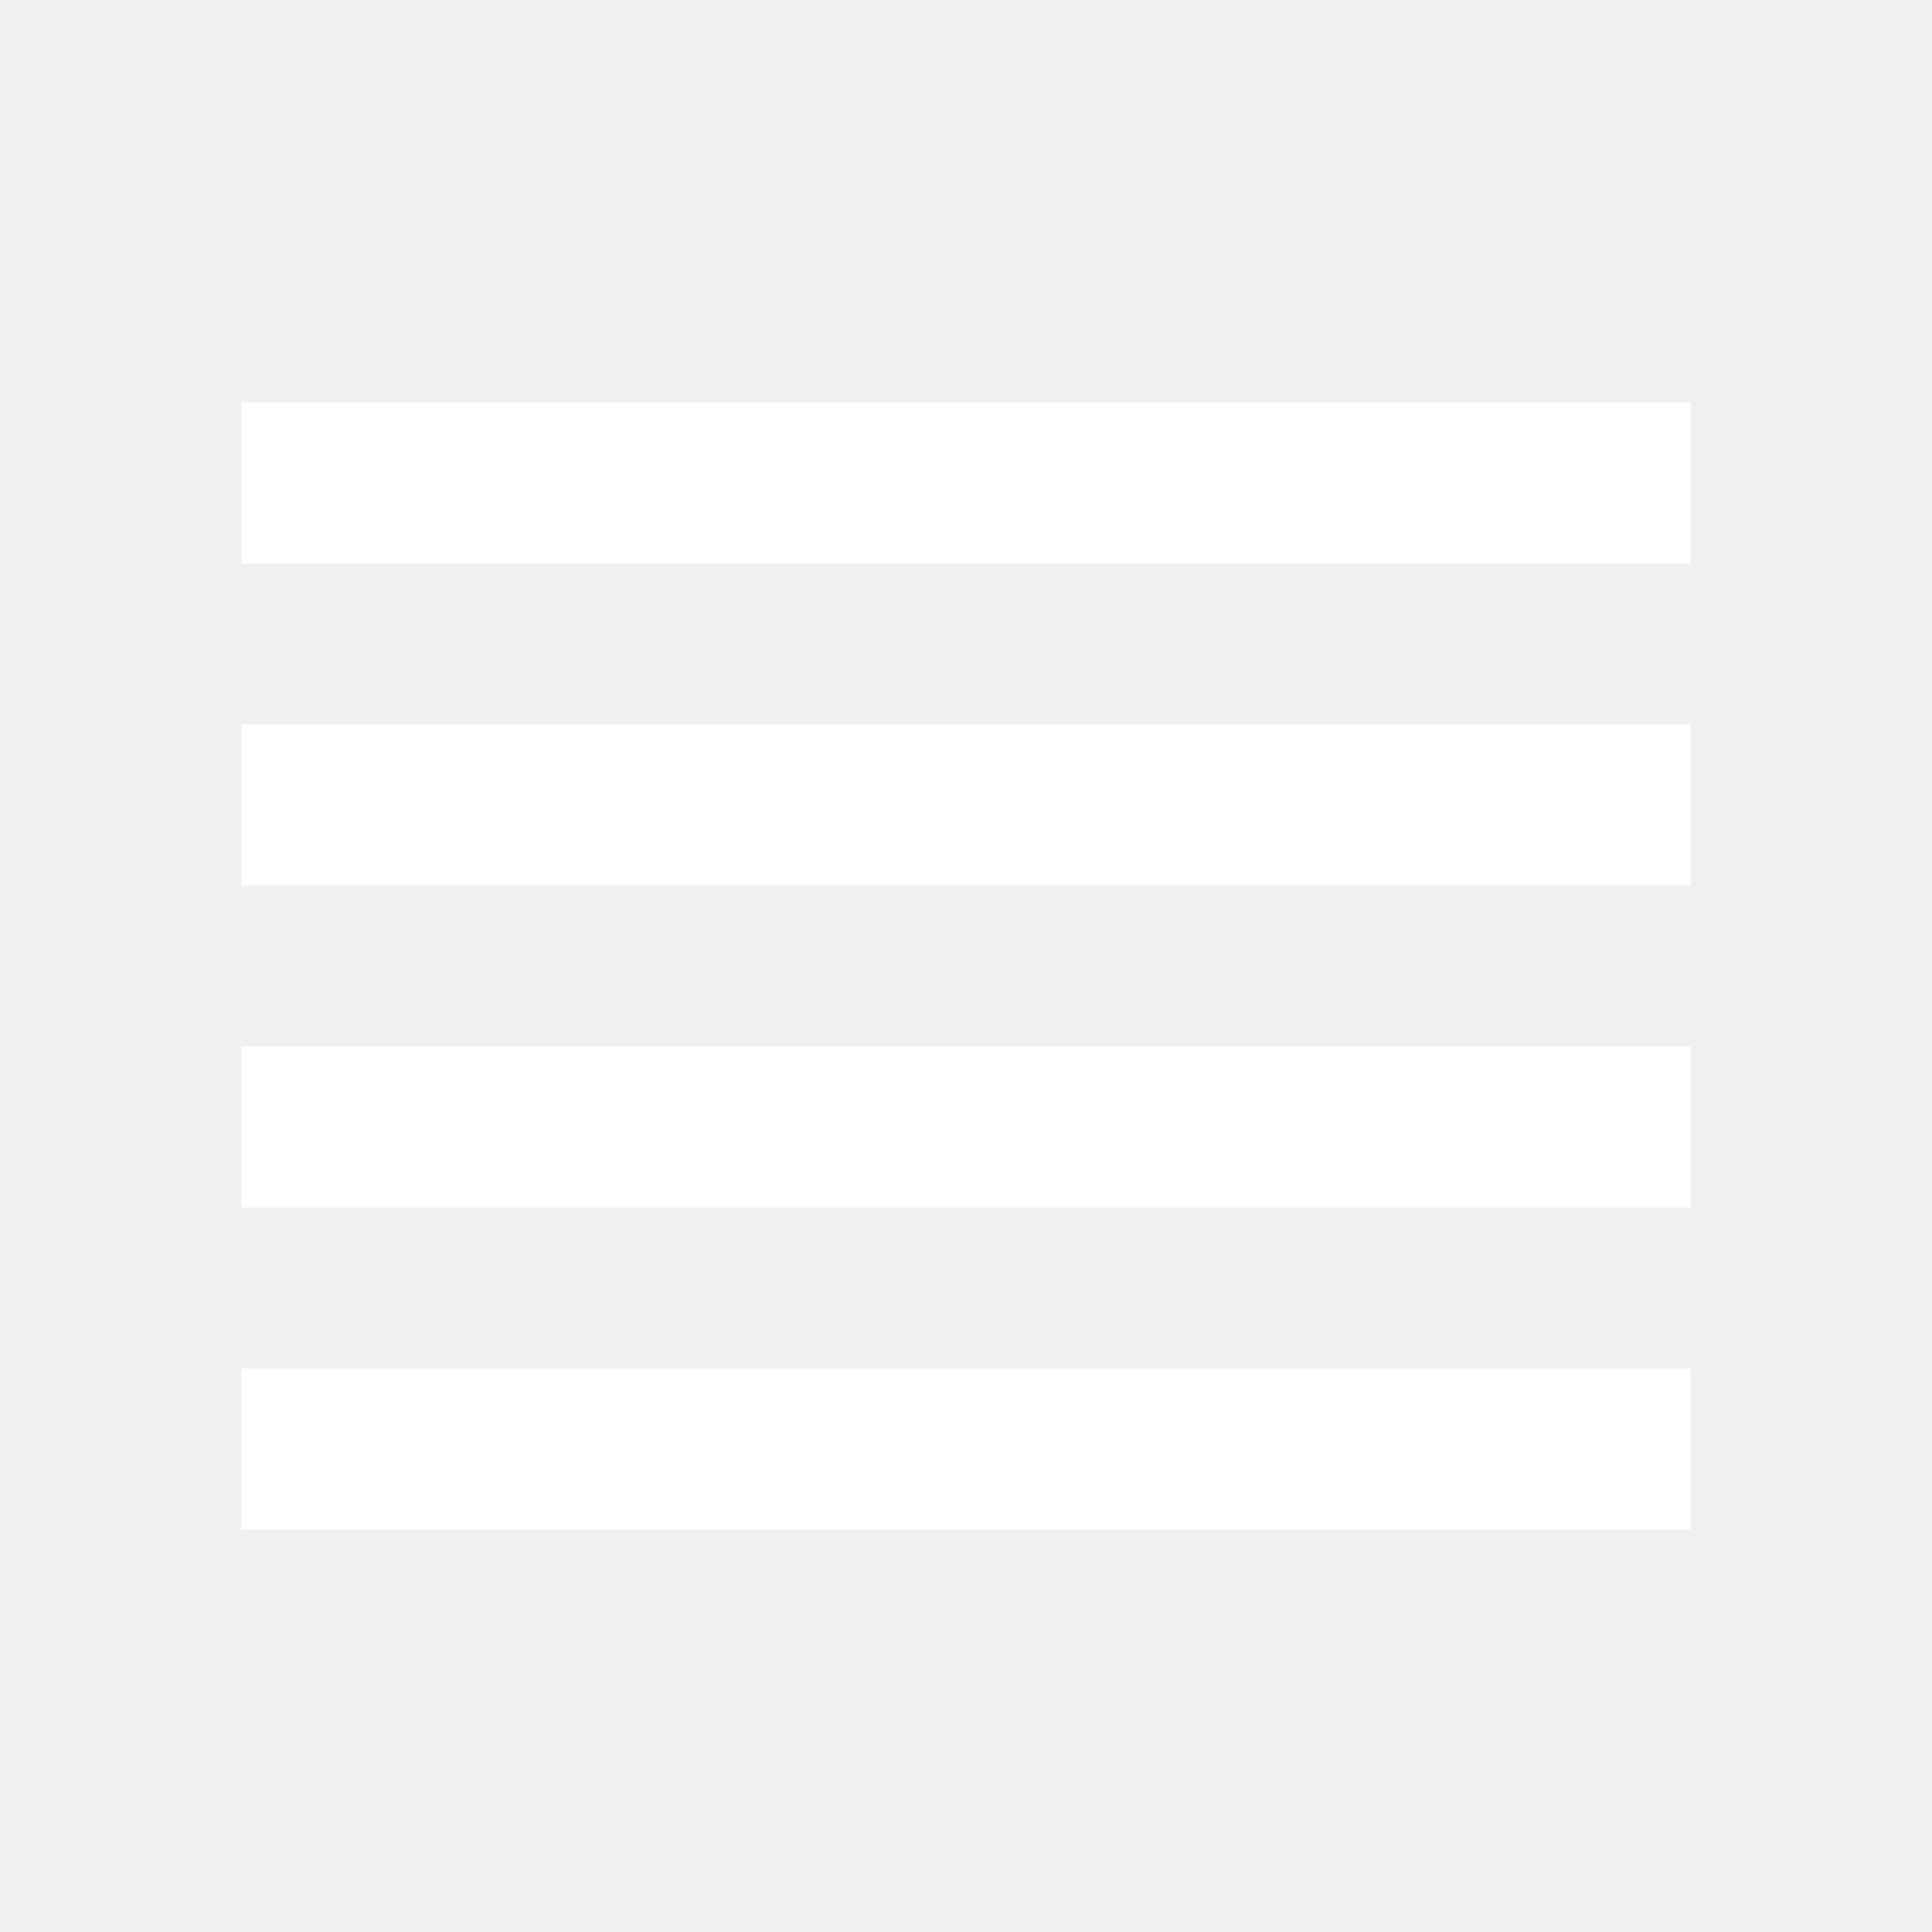
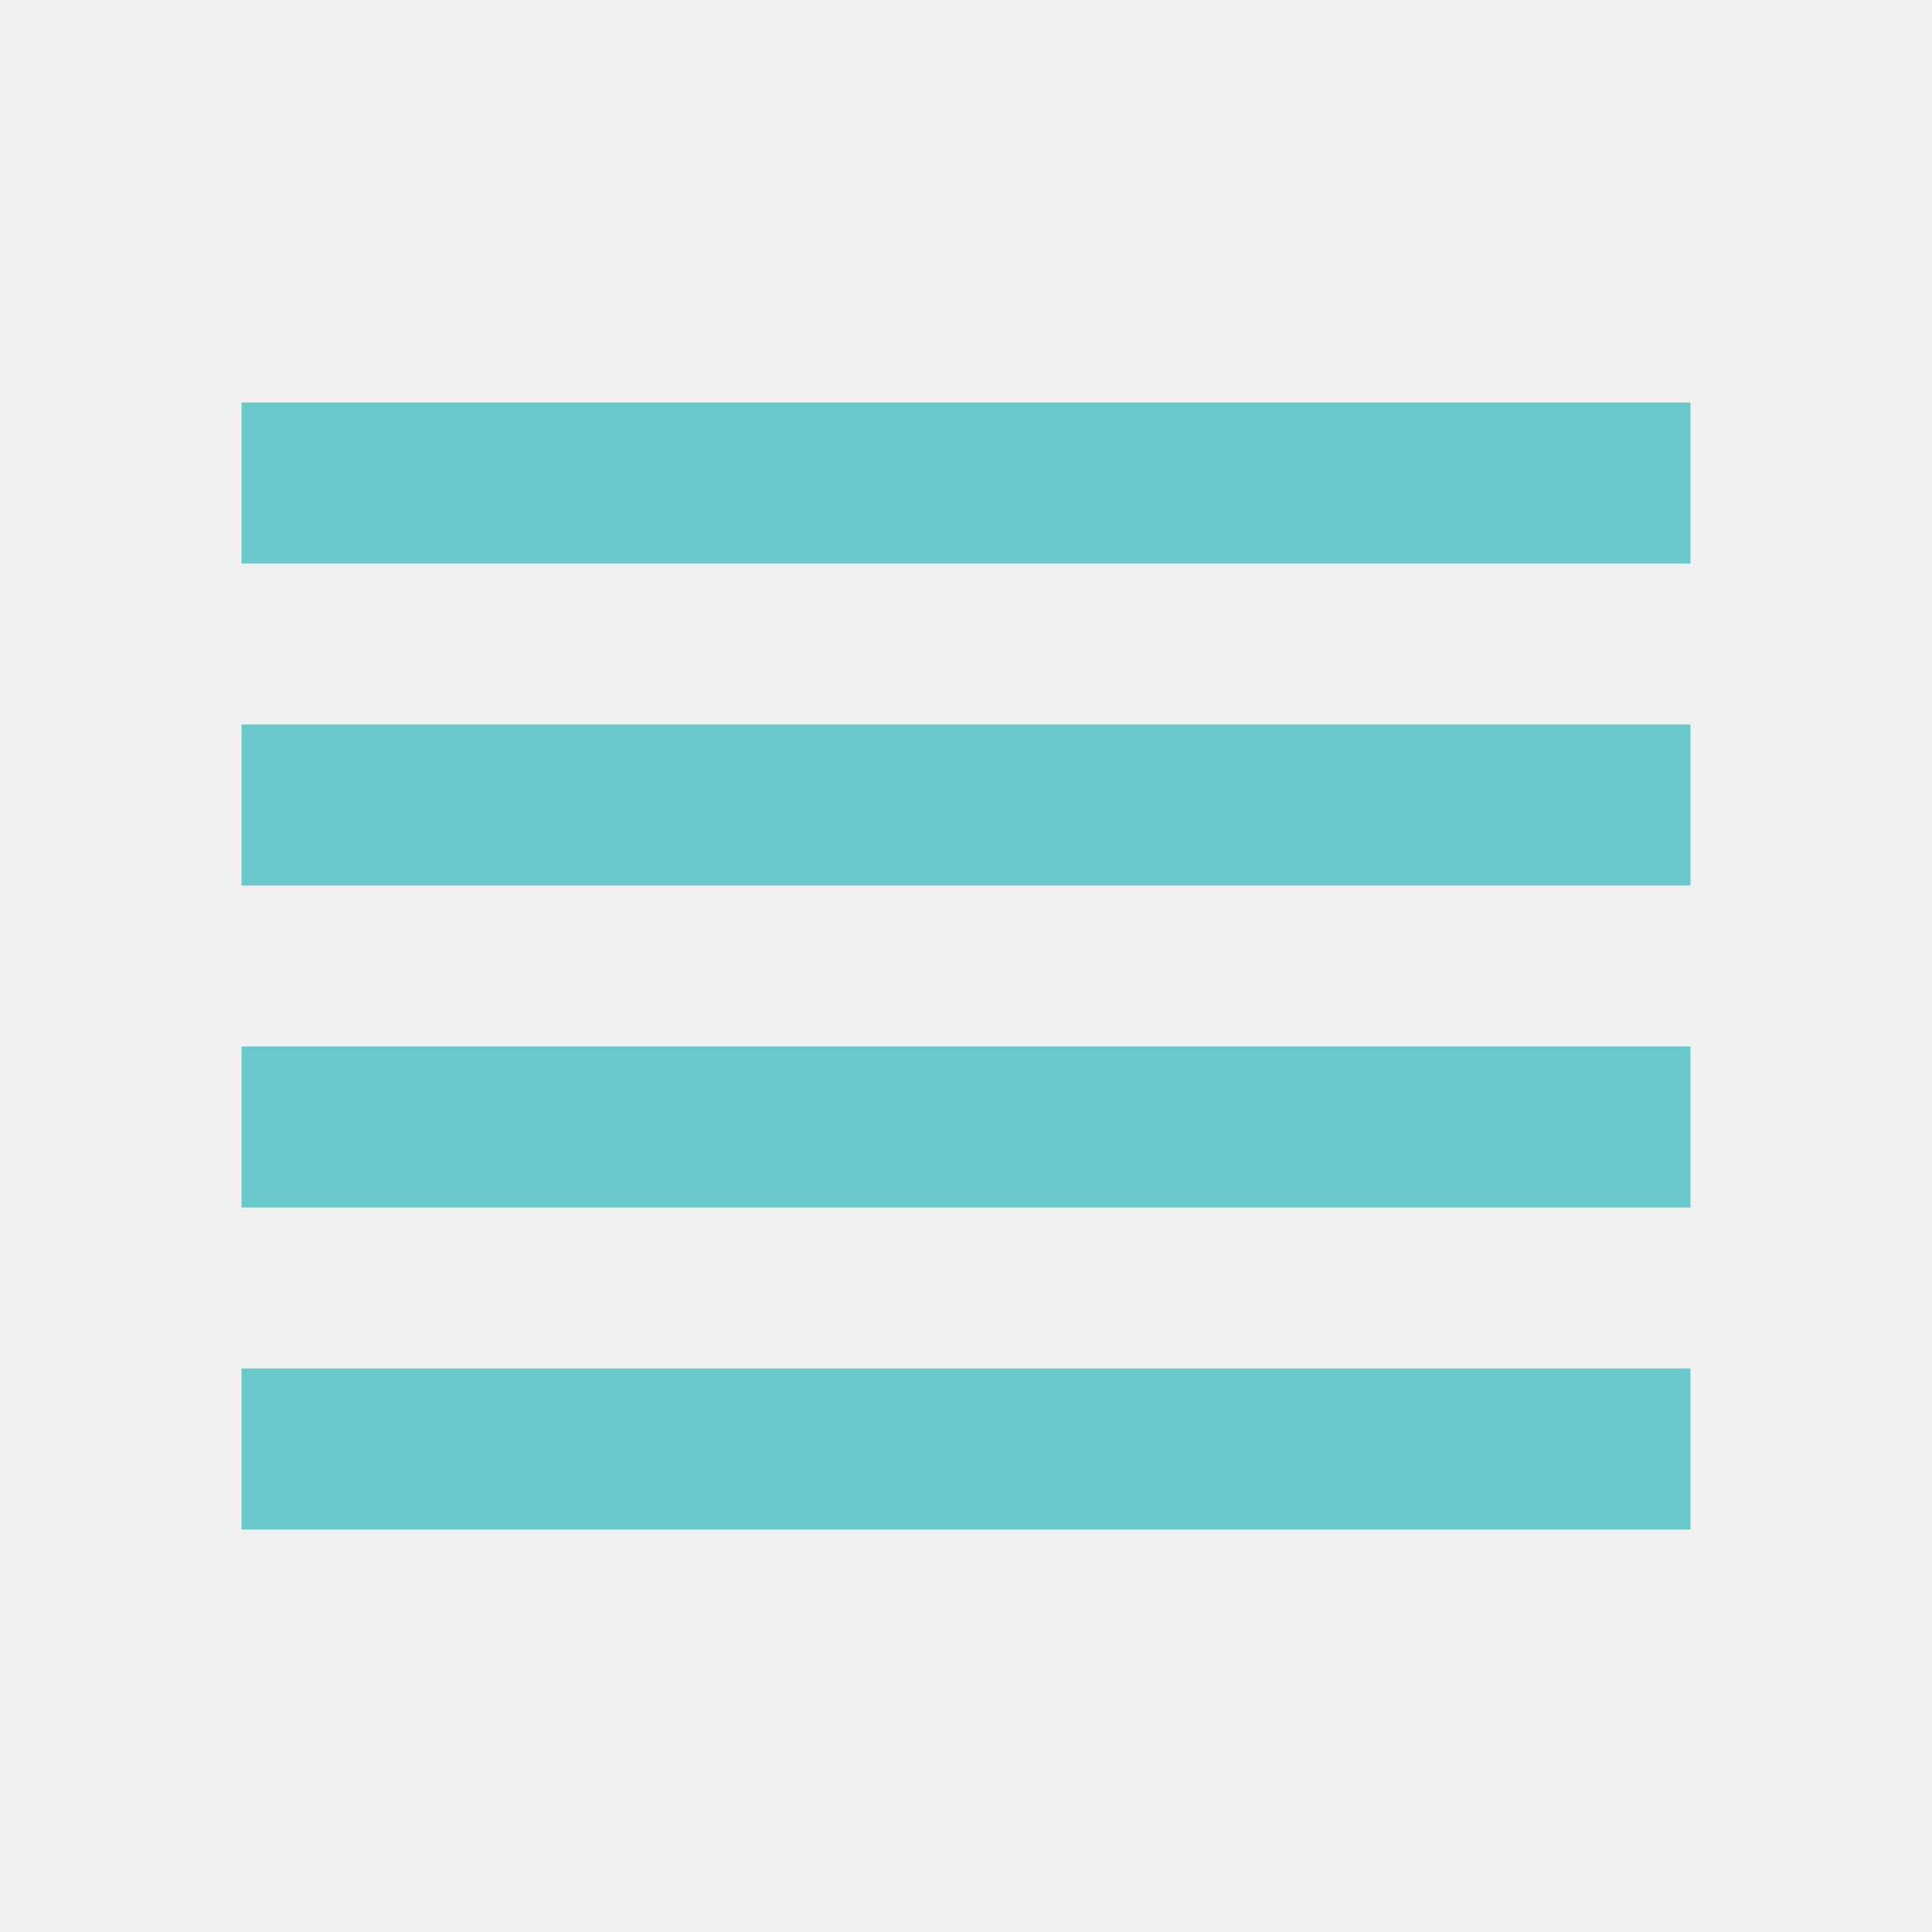
<svg xmlns="http://www.w3.org/2000/svg" version="1.1" id="Layer_1" x="0px" y="0px" viewBox="0 0 24 24" style="enable-background:new 0 0 24 24;" xml:space="preserve">
  <style type="text/css">
	.st0{fill:none;}
- 	.st1{fill:#FFFFFF;}
+ 	.st1{fill:#69C9CA;}
</style>
  <path class="st0" d="M0,0h24v24H0V0z" />
  <path class="st1" d="M3,15h18v-2H3V15z M3,19h18v-2H3V19z M3,11h18V9H3V11z M3,5v2h18V5H3z" />
</svg>
